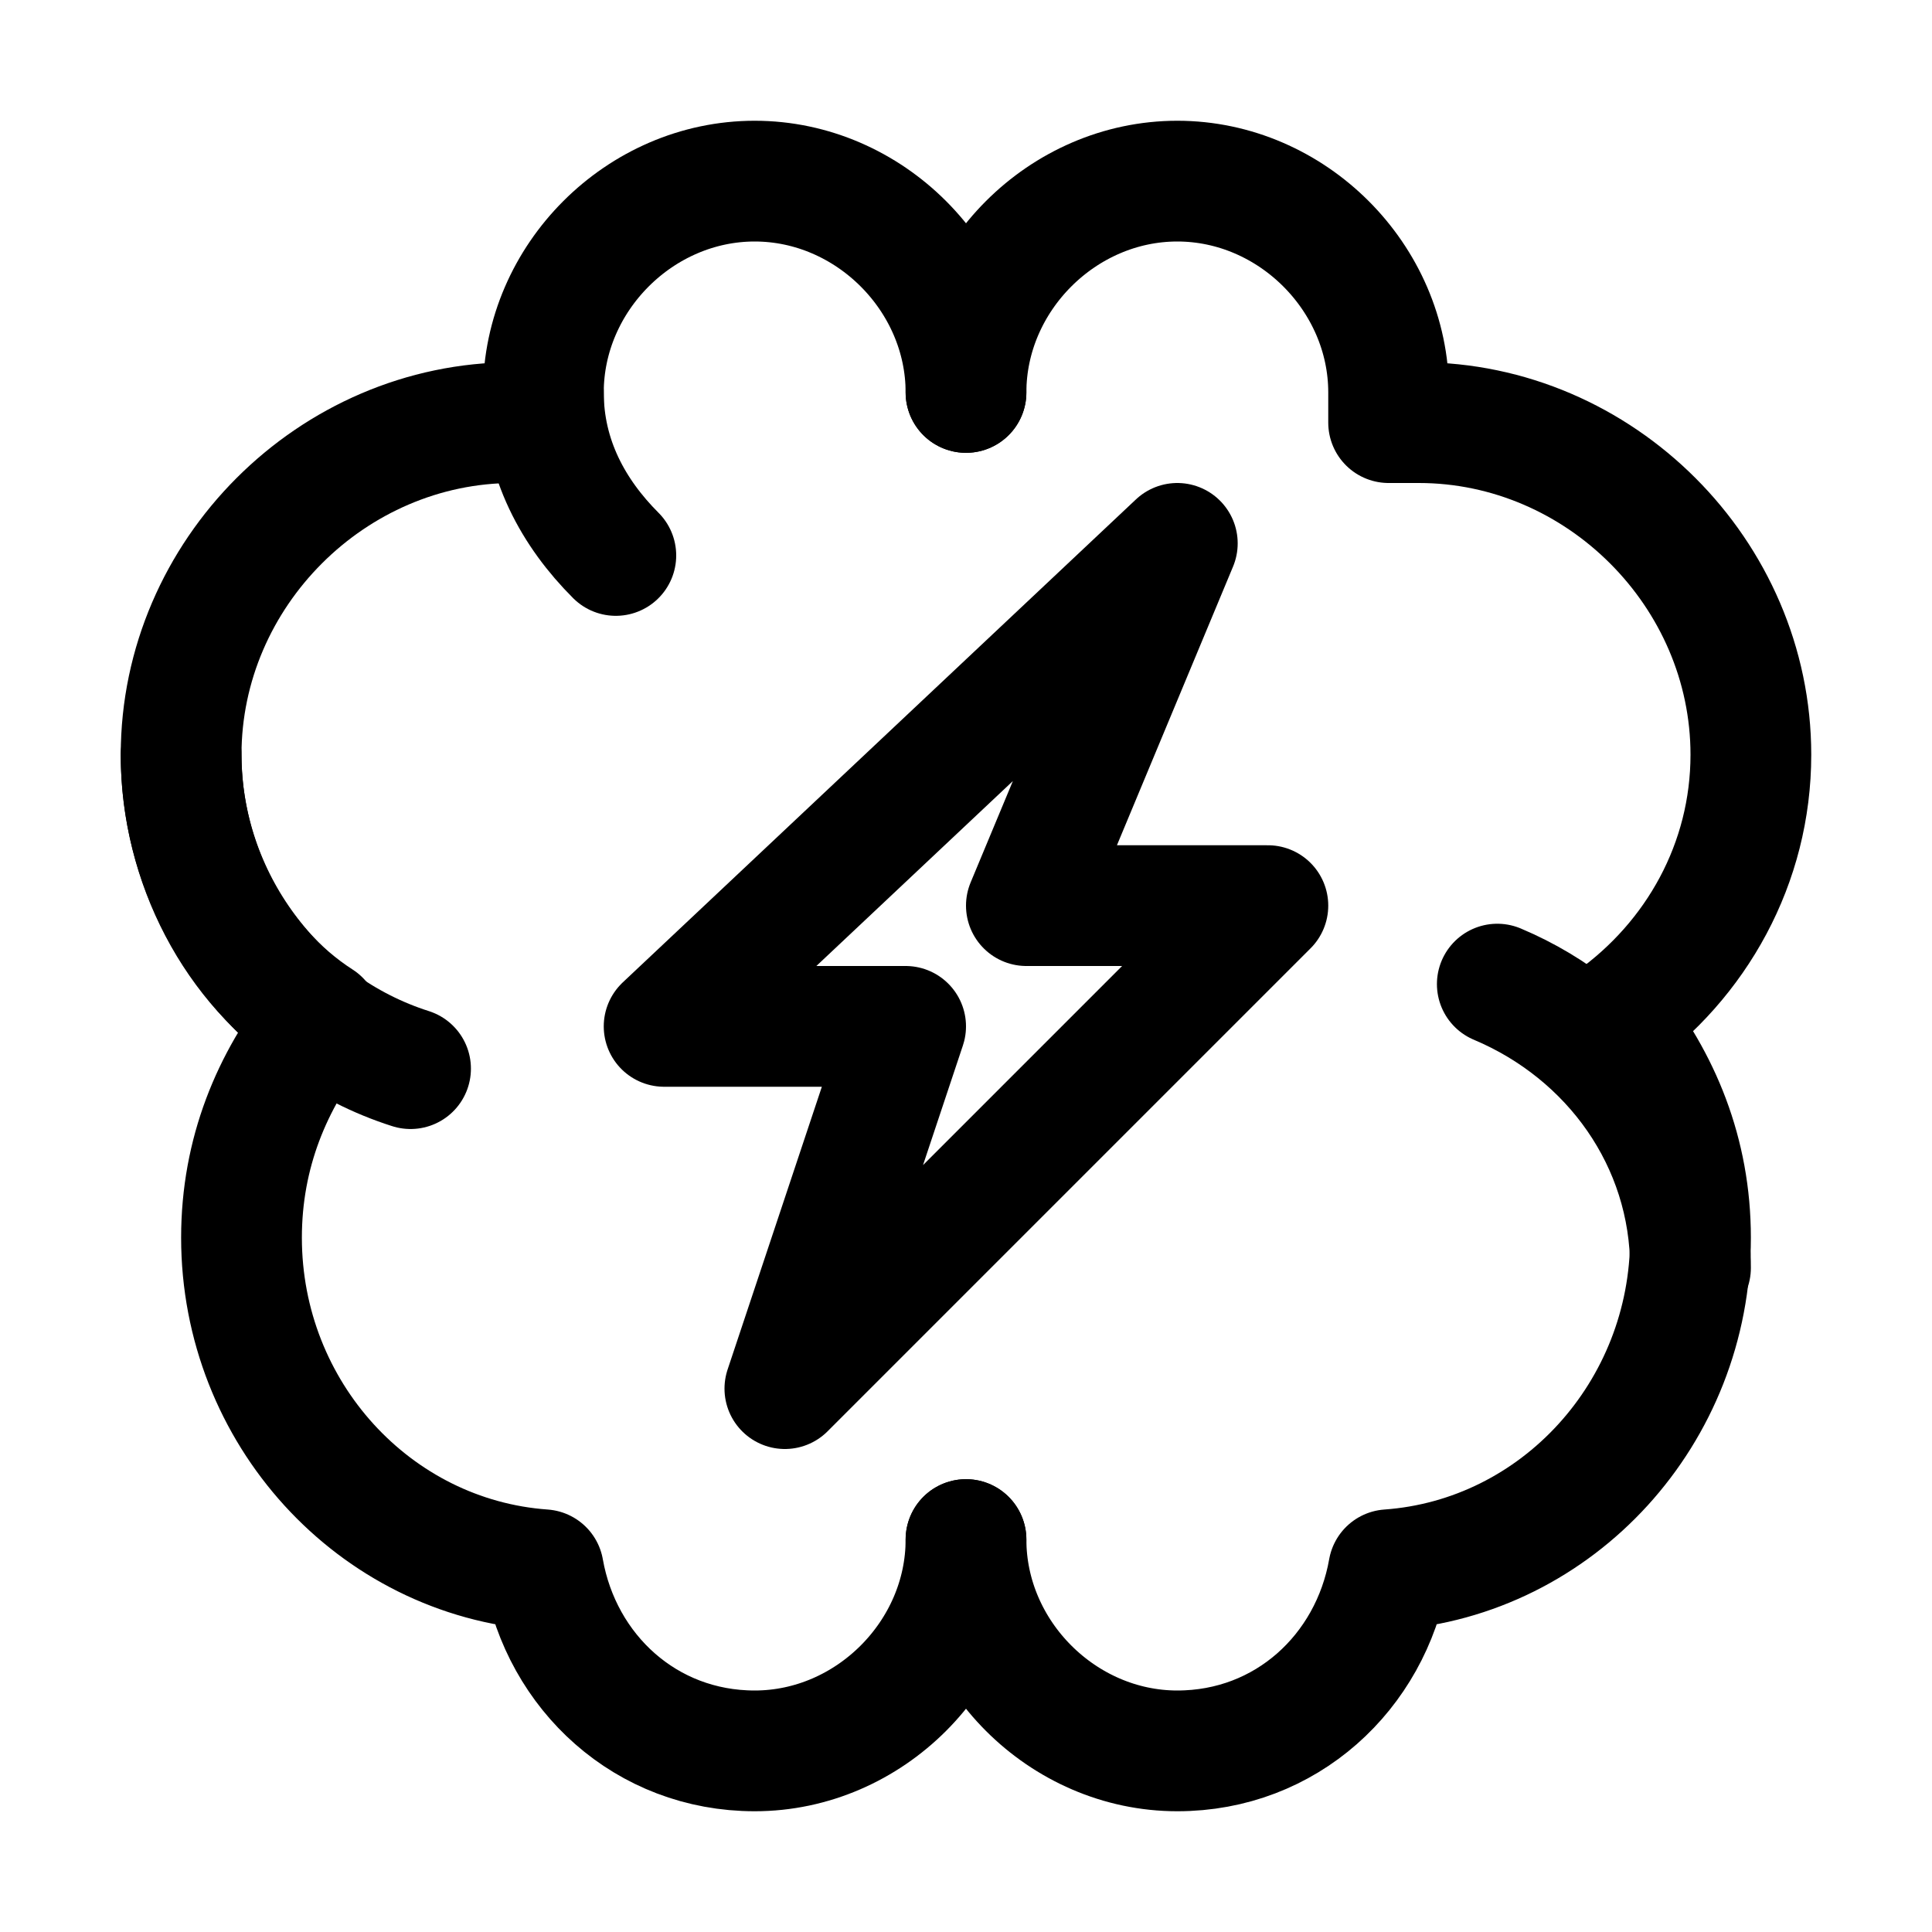
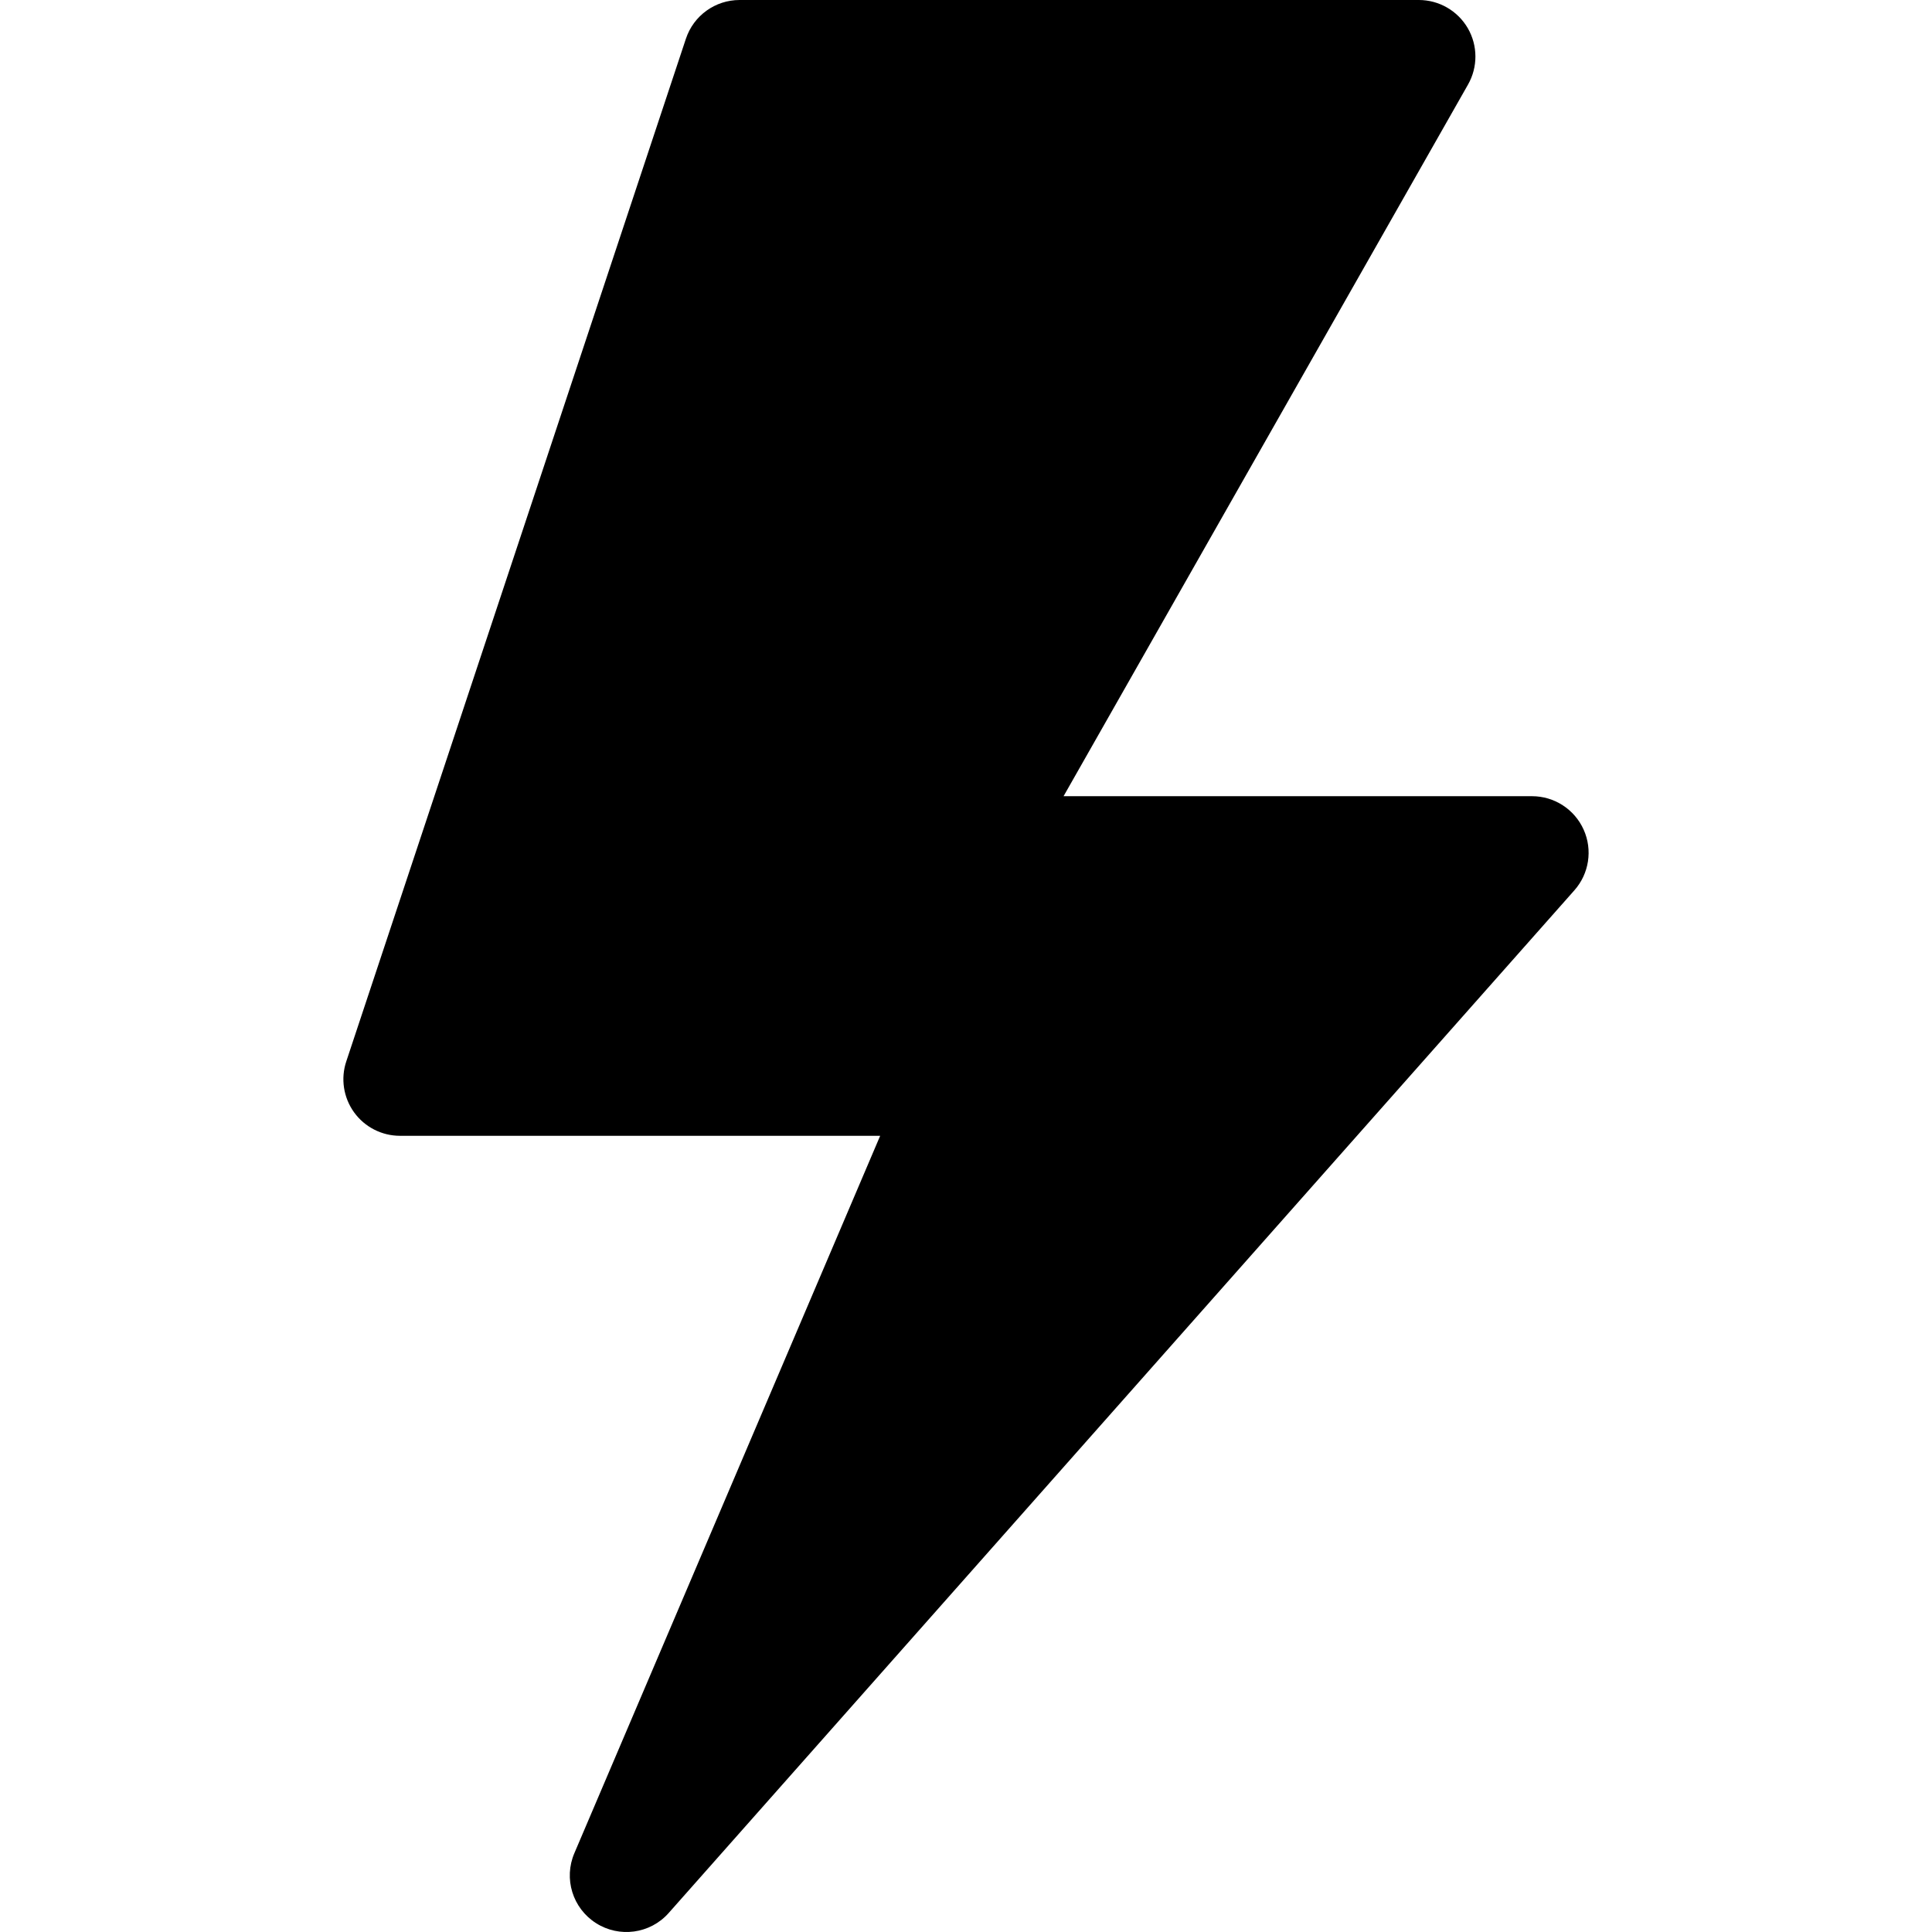
- <svg xmlns="http://www.w3.org/2000/svg" id="Icons" style="enable-background:new 0 0 32 32;" version="1.1" viewBox="0 0 32 32" xml:space="preserve">
-   <style type="text/css">
- 	.st0{fill:none;stroke:#000000;stroke-width:2;stroke-linecap:round;stroke-linejoin:round;stroke-miterlimit:10;}
- </style>
-   <path class="st0" d="M16,25.5c0,1.9,1.6,3.5,3.5,3.5c1.8,0,3.2-1.3,3.5-3c2.8-0.2,5-2.6,5-5.5c0-1.4-0.5-2.6-1.3-3.6  c1.4-1,2.3-2.6,2.3-4.4c0-3-2.5-5.5-5.5-5.5c-0.2,0-0.3,0-0.5,0V6.5C23,4.6,21.4,3,19.5,3S16,4.6,16,6.5" />
-   <path class="st0" d="M16,25.5c0,1.9-1.6,3.5-3.5,3.5c-1.8,0-3.2-1.3-3.5-3c-2.8-0.2-5-2.6-5-5.5c0-1.4,0.5-2.6,1.3-3.6  C3.9,16,3,14.3,3,12.5C3,9.5,5.5,7,8.5,7C8.7,7,8.8,7,9,7V6.5C9,4.6,10.6,3,12.5,3S16,4.6,16,6.5" />
-   <path class="st0" d="M28,21c0-2.1-1.3-3.9-3.2-4.7" />
-   <path class="st0" d="M6.8,17.7C4.6,17,3,14.9,3,12.5" />
-   <path class="st0" d="M10.2,9.2C9.5,8.5,9,7.6,9,6.5" />
-   <polygon class="st0" points="21,15 17,15 19.5,9 11,17 15,17 13,23 " />
+ <svg xmlns="http://www.w3.org/2000/svg" height="512pt" viewBox="-91 0 512 512.001" width="512pt">
+   <path d="m315 211h-124.145l107.168-188.559c2.652-4.645 2.637-10.344-.043-14.973-2.695-4.625-7.633-7.469-12.98-7.469h-180c-6.457 0-12.188 4.133-14.223 10.254l-90 271c-1.539 4.57-.762 9.609 2.051 13.52 2.828 3.914 7.355 6.227 12.172 6.227h127.254l-81.035 190.098c-2.902 6.754-.469 14.621 5.742 18.559 6.109 3.906 14.316 2.879 19.246-2.691l240-271c3.926-4.41 4.895-10.727 2.477-16.102-2.418-5.391-7.777-8.863-13.684-8.863zm0 0" />
</svg>
